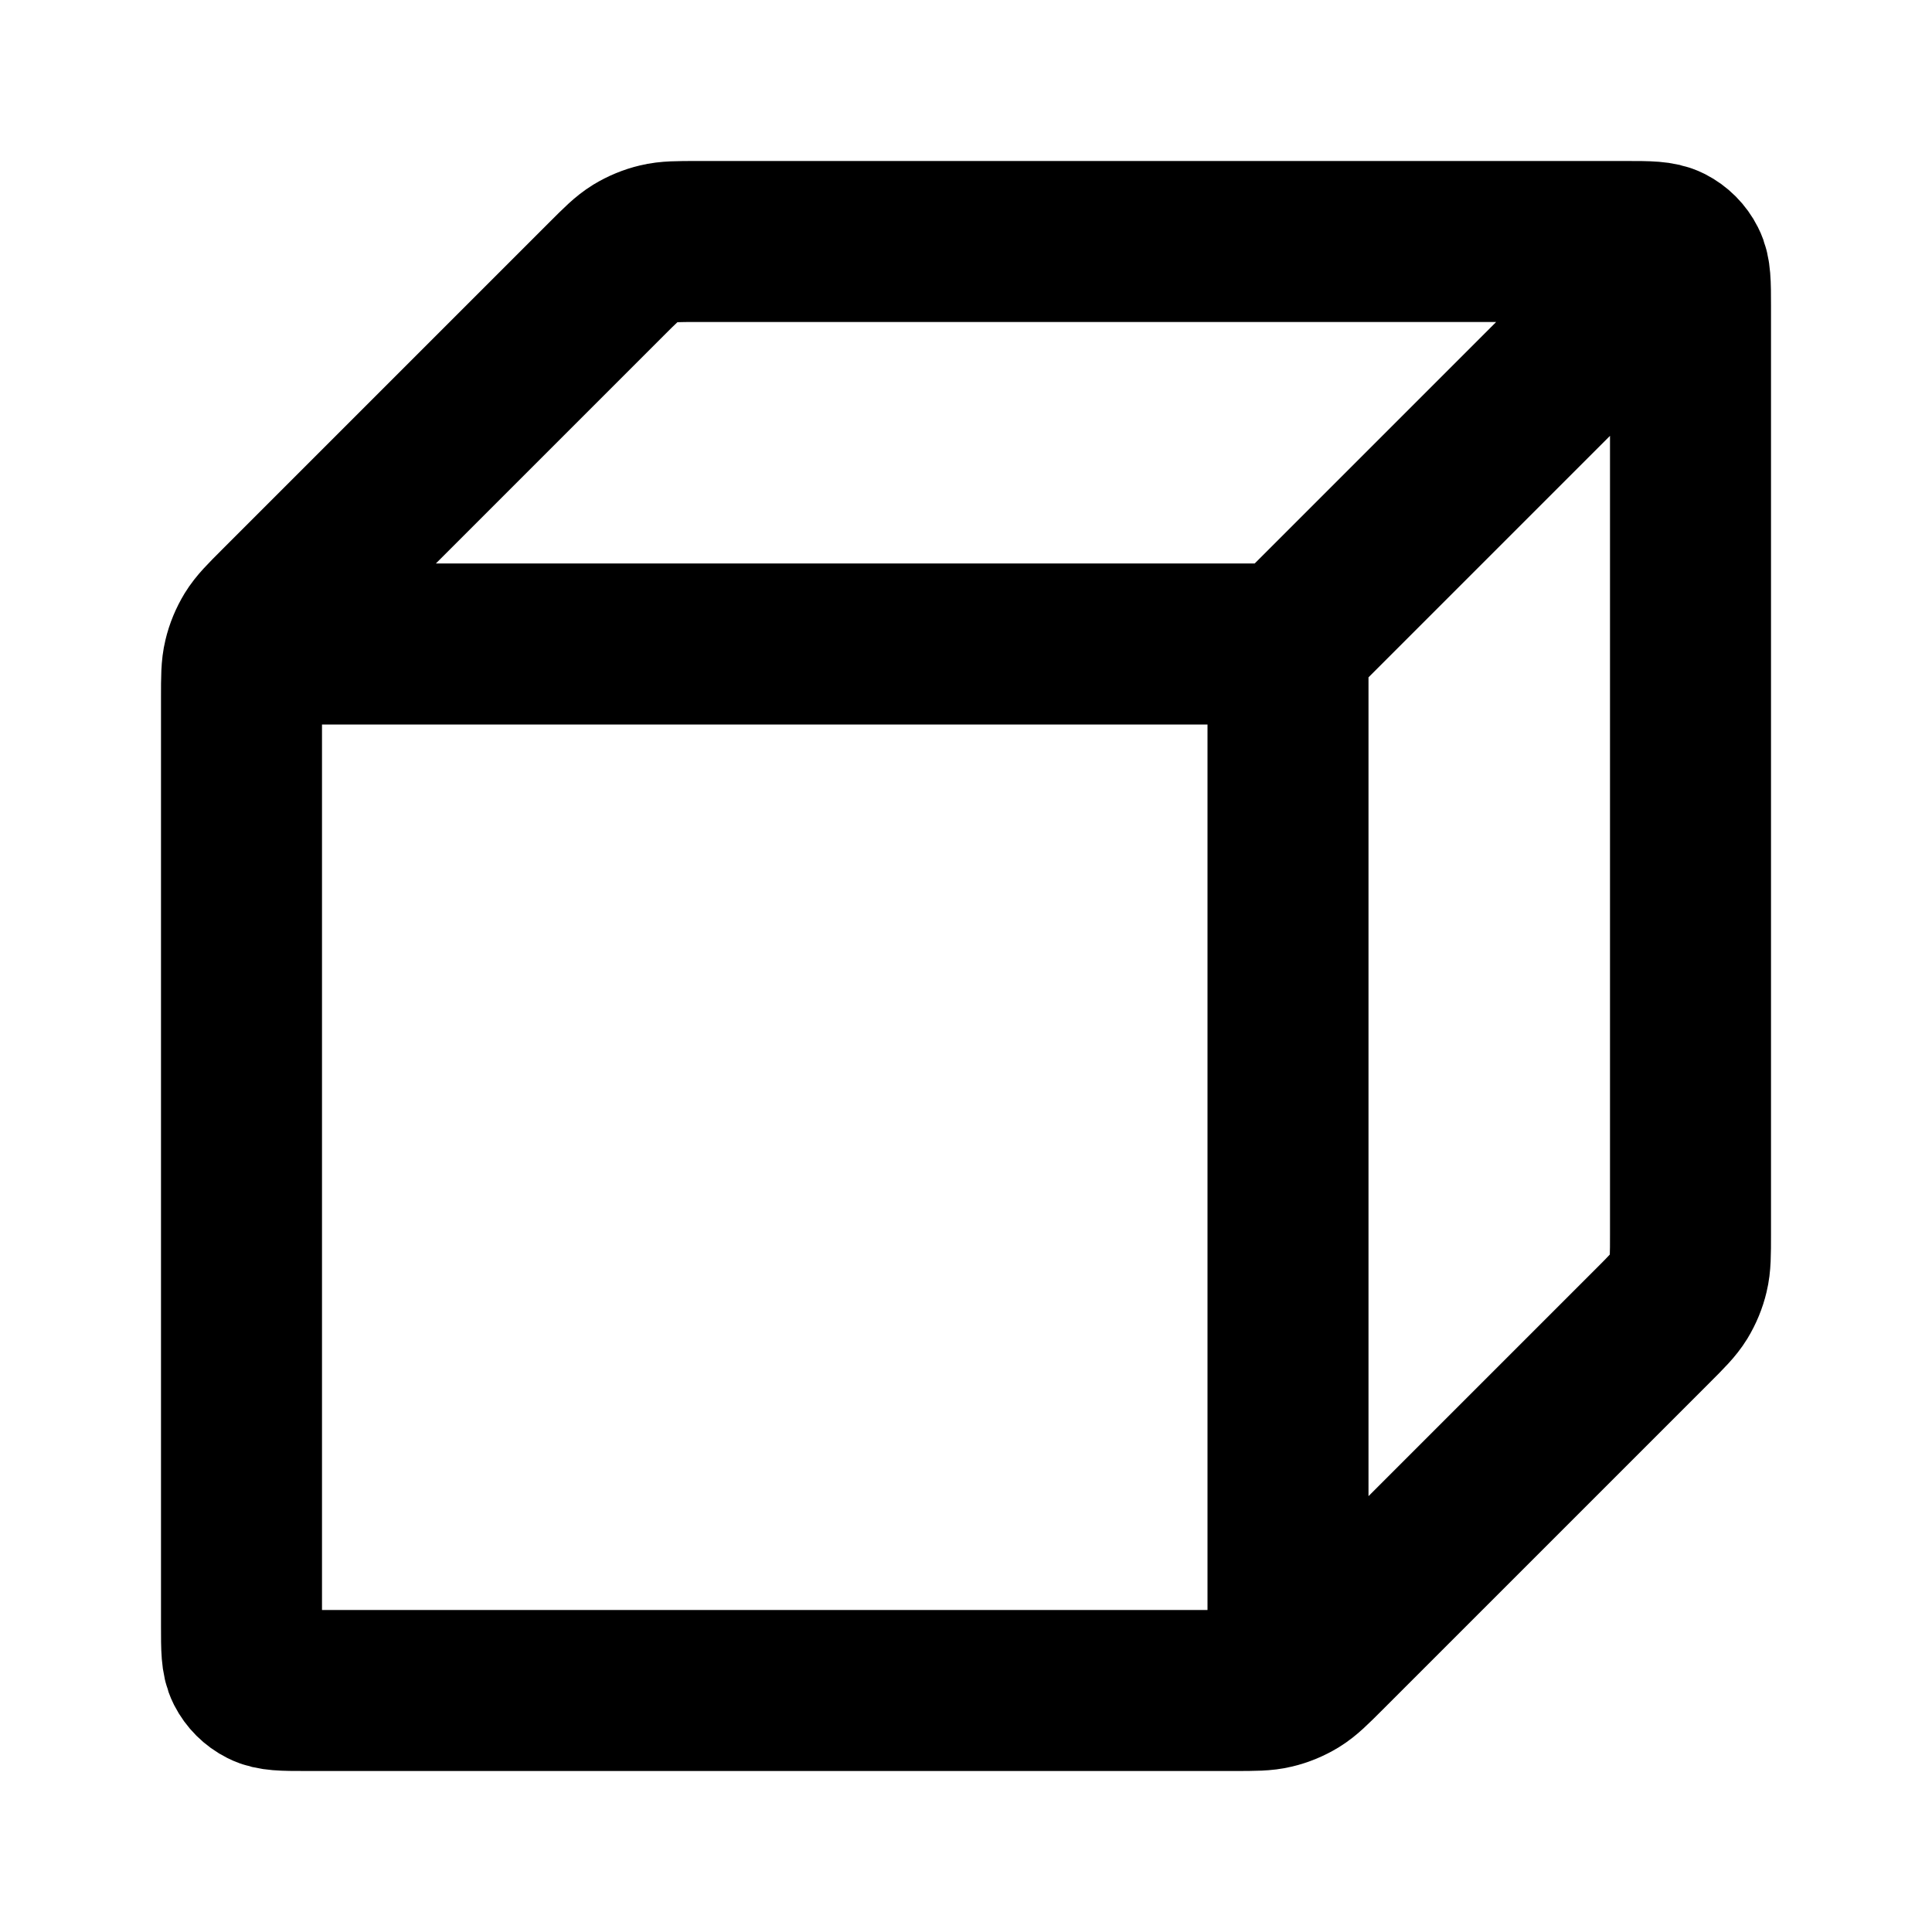
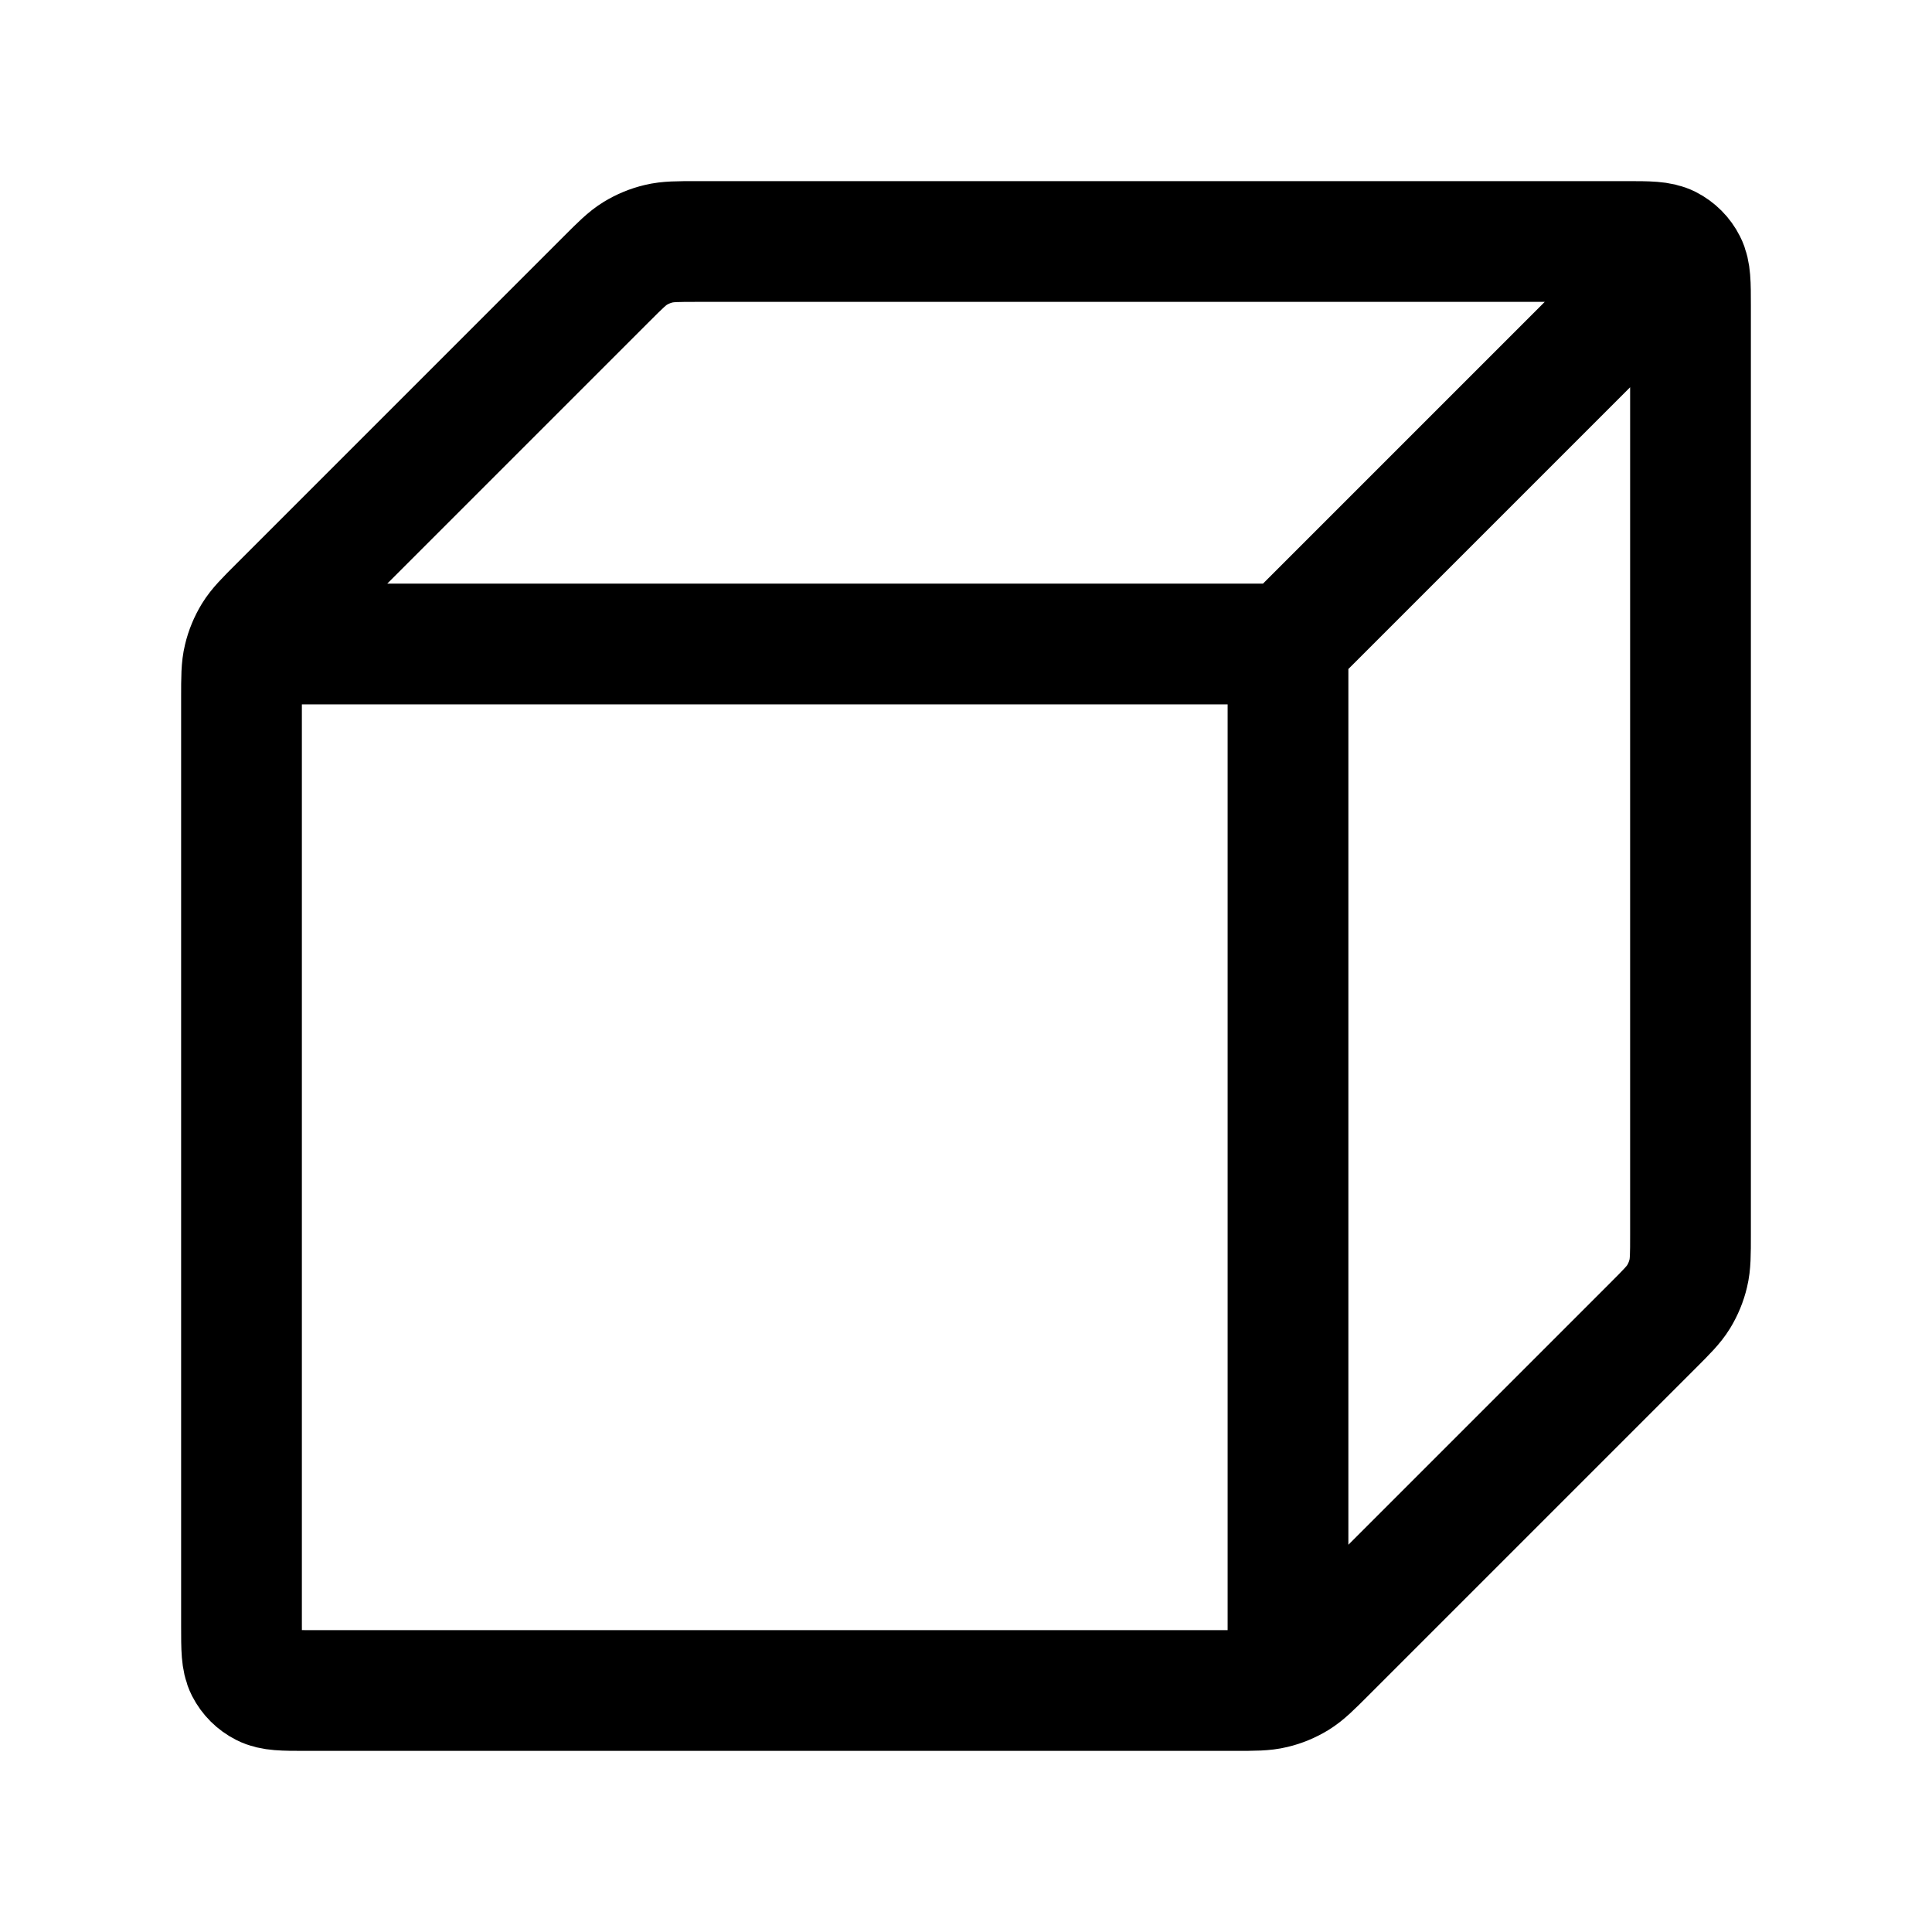
<svg xmlns="http://www.w3.org/2000/svg" width="100%" height="100%" viewBox="0 0 24 24" fill="none">
-   <path d="M3.5 8H16M16 8V20.5M16 8L20.5 3.5M21 15.337V3.8C21 3.52 21 3.38 20.945 3.273C20.898 3.179 20.821 3.102 20.727 3.054C20.62 3 20.48 3 20.2 3H8.663C8.418 3 8.296 3 8.181 3.028C8.079 3.052 7.981 3.093 7.892 3.147C7.791 3.209 7.704 3.296 7.531 3.469L3.469 7.531C3.296 7.704 3.209 7.791 3.147 7.892C3.093 7.981 3.052 8.079 3.028 8.181C3 8.296 3 8.418 3 8.663V20.2C3 20.48 3 20.62 3.054 20.727C3.102 20.821 3.179 20.898 3.273 20.945C3.38 21 3.52 21 3.8 21H15.337C15.582 21 15.704 21 15.819 20.972C15.921 20.948 16.019 20.907 16.108 20.853C16.209 20.791 16.296 20.704 16.469 20.531L20.531 16.469C20.704 16.296 20.791 16.209 20.853 16.108C20.907 16.019 20.948 15.921 20.972 15.819C21 15.704 21 15.582 21 15.337Z" stroke="currentColor" stroke-width="2" stroke-linecap="round" stroke-linejoin="round" />
+   <path d="M3.5 8H16M16 8V20.5M16 8L20.5 3.5M21 15.337V3.8C21 3.52 21 3.38 20.945 3.273C20.898 3.179 20.821 3.102 20.727 3.054C20.62 3 20.48 3 20.2 3H8.663C8.418 3 8.296 3 8.181 3.028C8.079 3.052 7.981 3.093 7.892 3.147C7.791 3.209 7.704 3.296 7.531 3.469L3.469 7.531C3.296 7.704 3.209 7.791 3.147 7.892C3.093 7.981 3.052 8.079 3.028 8.181C3 8.296 3 8.418 3 8.663V20.2C3 20.48 3 20.62 3.054 20.727C3.102 20.821 3.179 20.898 3.273 20.945C3.38 21 3.52 21 3.8 21H15.337C15.582 21 15.704 21 15.819 20.972C15.921 20.948 16.019 20.907 16.108 20.853C16.209 20.791 16.296 20.704 16.469 20.531L20.531 16.469C20.704 16.296 20.791 16.209 20.853 16.108C20.907 16.019 20.948 15.921 20.972 15.819C21 15.704 21 15.582 21 15.337Z" stroke="currentColor" stroke-width="1.5" stroke-linecap="round" stroke-linejoin="round" />
</svg>
